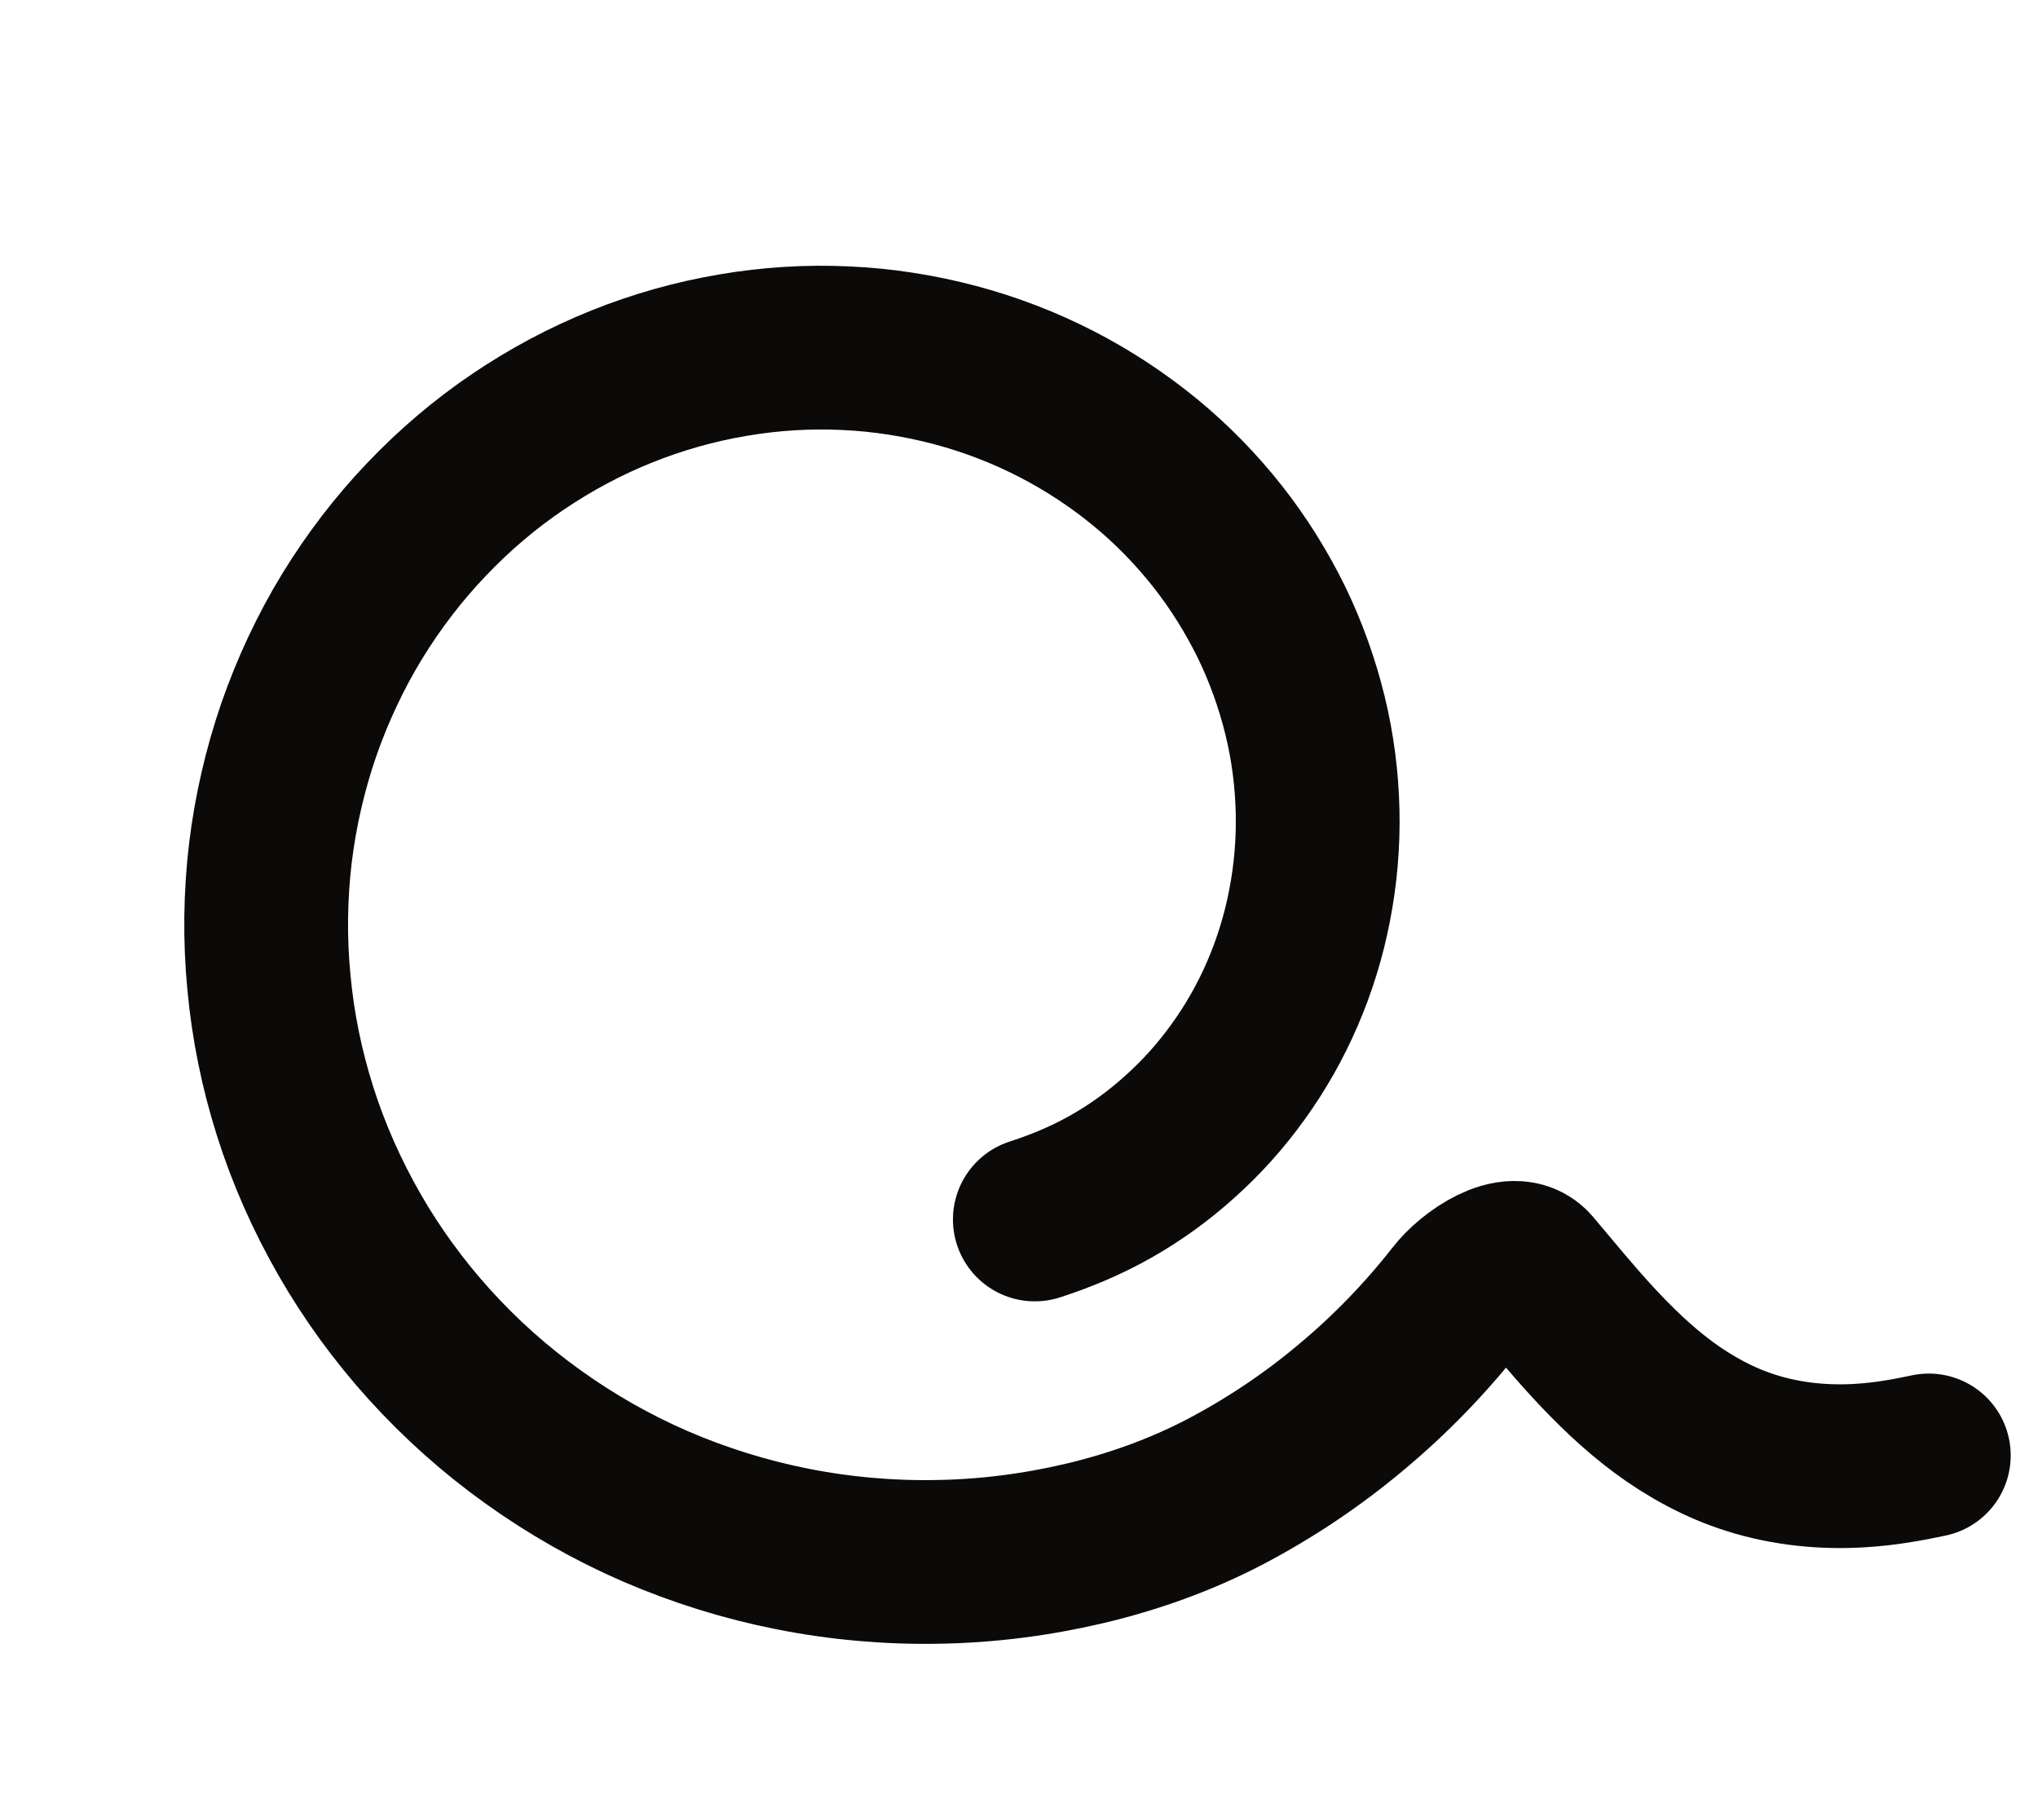
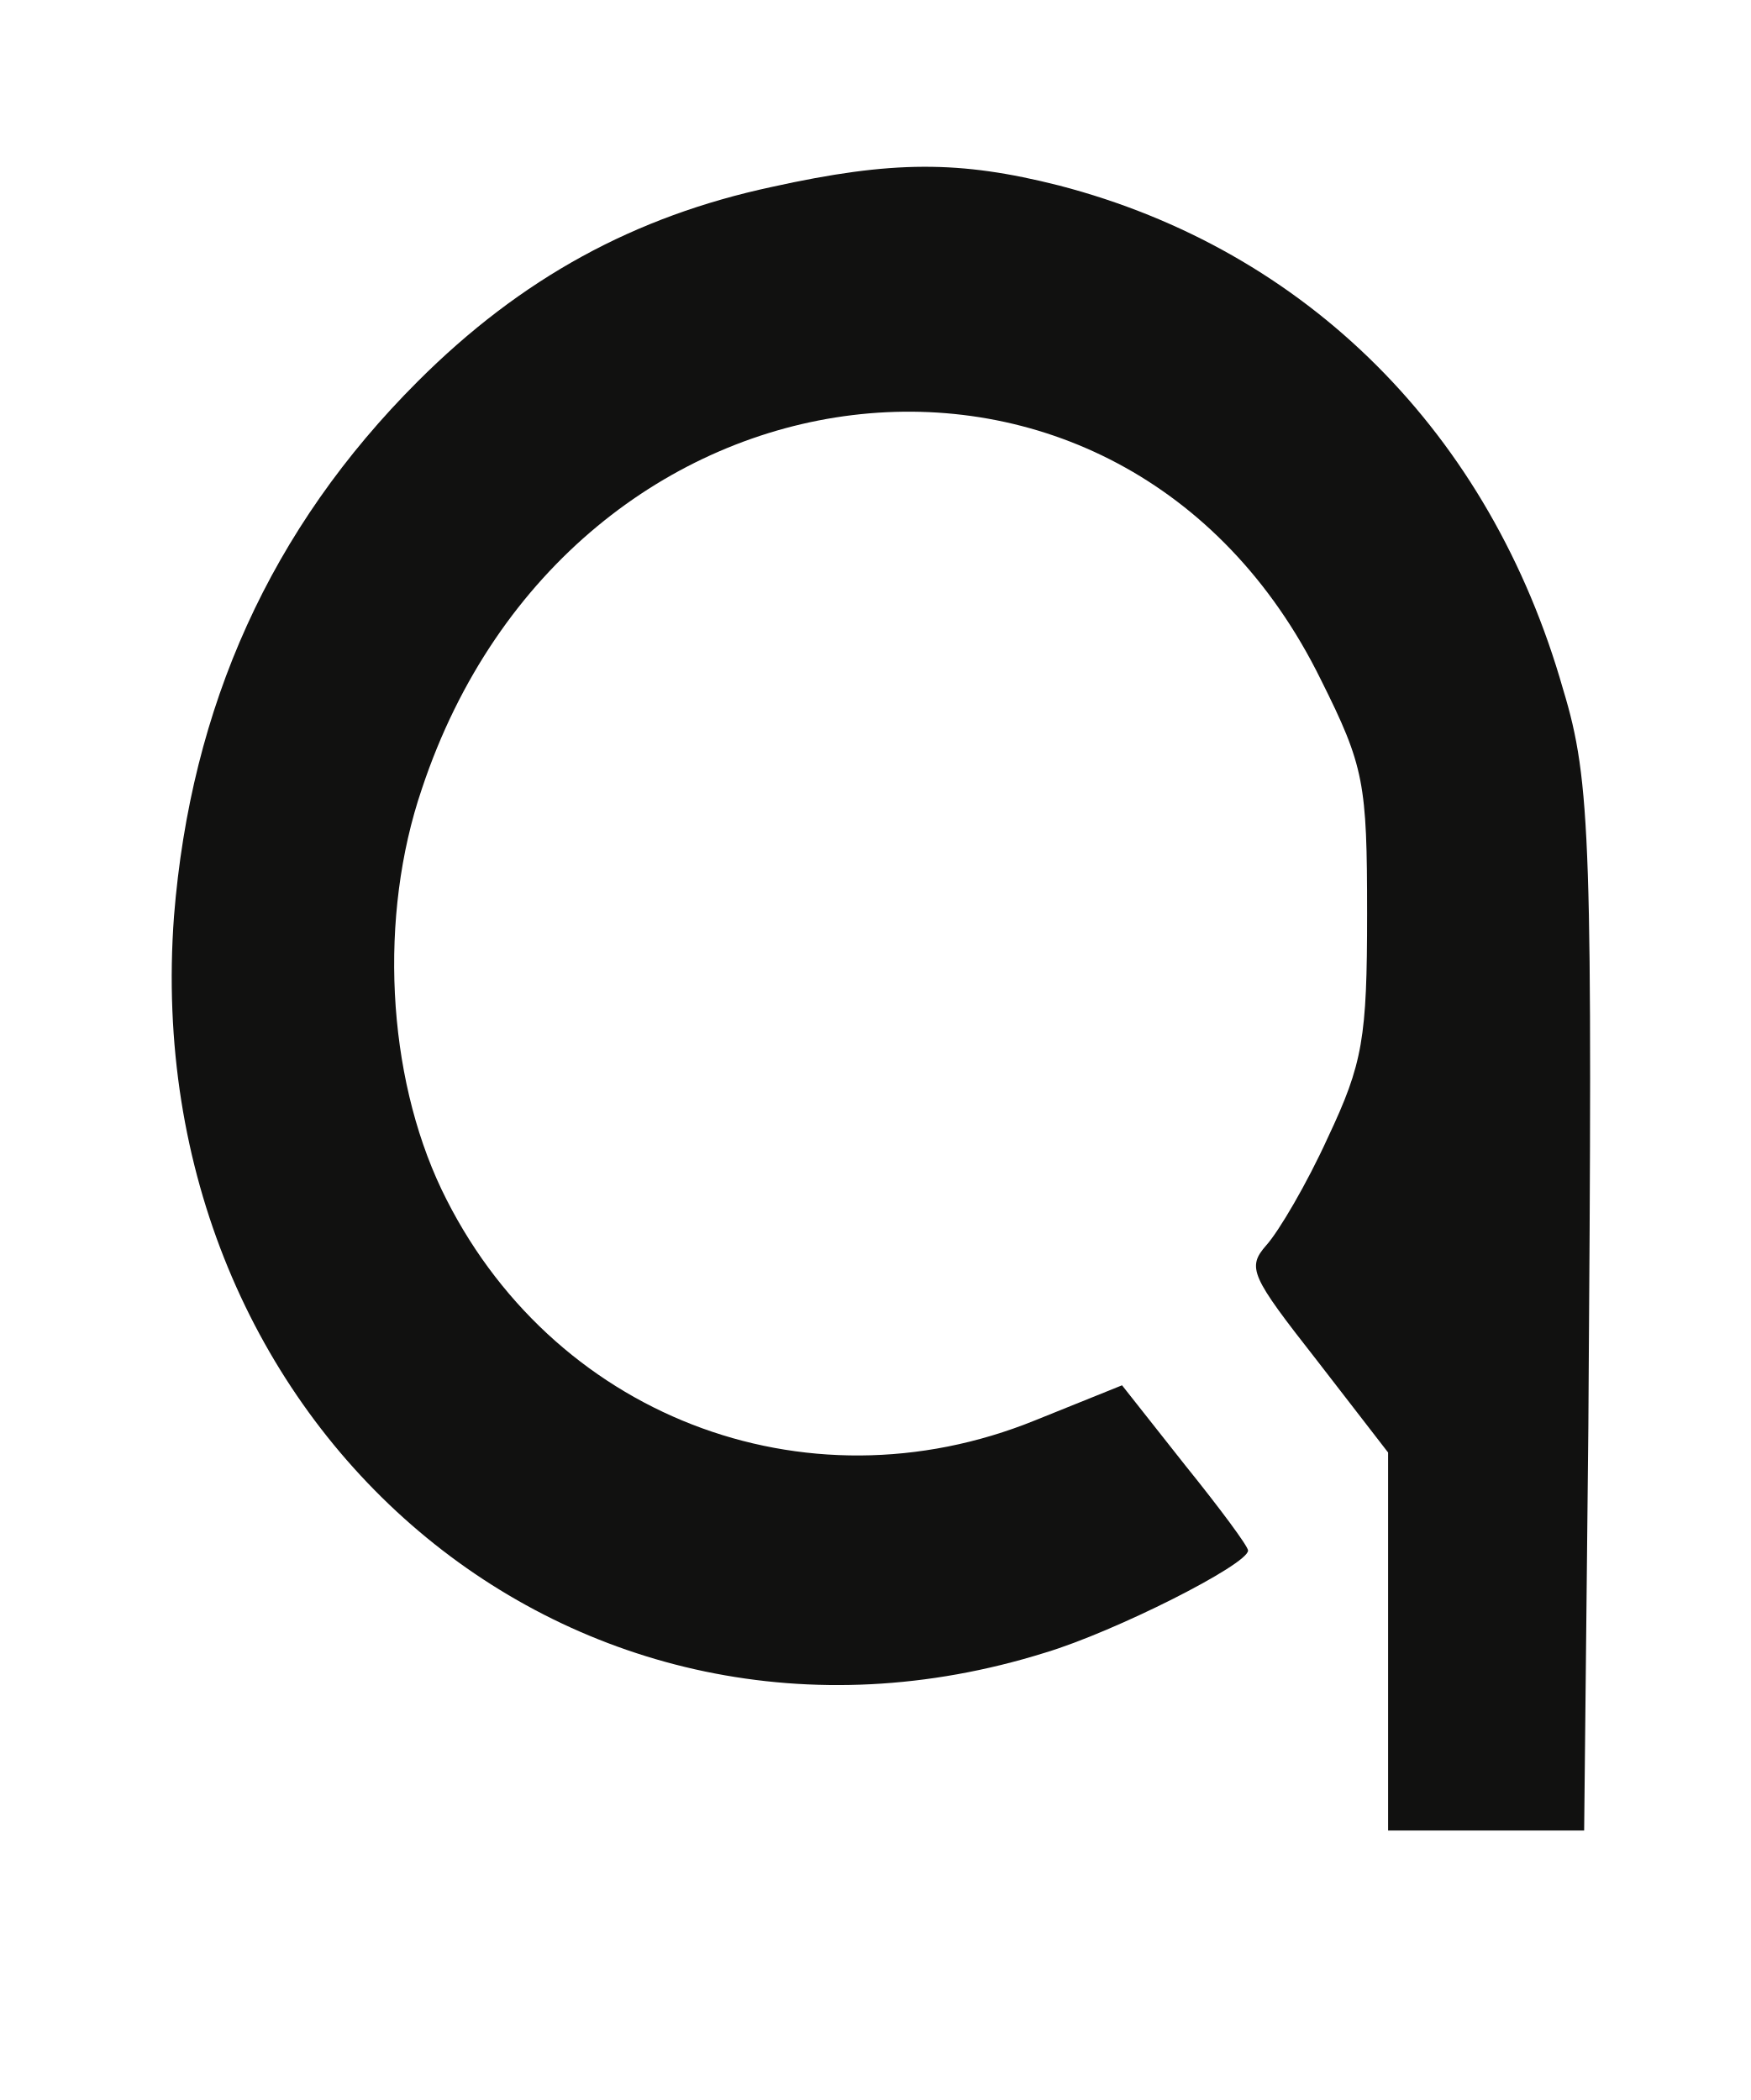
- <svg xmlns="http://www.w3.org/2000/svg" viewBox="0 0 112 100" width="112" height="100" fill="none">
-   <path id="line" d="M56.87 67.03C58.32 66.56 59.73 65.97 61.05 65.22C62.41 64.45 63.68 63.53 64.84 62.48C66.04 61.41 67.12 60.2 68.05 58.9C69.01 57.57 69.83 56.12 70.48 54.61C71.15 53.06 71.65 51.43 71.97 49.77C72.3 48.08 72.45 46.33 72.41 44.6C72.37 42.83 72.14 41.05 71.72 39.33C71.29 37.57 70.67 35.84 69.88 34.21C69.06 32.54 68.07 30.95 66.92 29.49C65.74 27.99 64.4 26.62 62.93 25.41C61.43 24.18 59.79 23.1 58.06 22.21C56.29 21.3 54.42 20.58 52.5 20.07C50.54 19.55 48.51 19.23 46.49 19.14C44.42 19.04 42.33 19.17 40.29 19.52C38.2 19.87 36.15 20.45 34.18 21.24C32.18 22.04 30.26 23.07 28.47 24.28C26.65 25.51 24.96 26.95 23.44 28.55C21.89 30.17 20.52 31.97 19.35 33.88C18.16 35.83 17.18 37.93 16.43 40.08C15.67 42.28 15.14 44.58 14.86 46.89C14.58 49.24 14.55 51.64 14.78 54C15 56.4 15.49 58.79 16.22 61.09C16.96 63.43 17.97 65.7 19.19 67.83C20.43 70 21.92 72.04 23.59 73.89C25.3 75.78 27.21 77.49 29.28 78.97C31.38 80.48 33.65 81.77 36.02 82.8C38.43 83.84 40.96 84.63 43.54 85.14C46.16 85.66 48.85 85.9 51.52 85.85C54.23 85.81 56.95 85.46 59.59 84.84C62.26 84.21 64.89 83.27 67.32 82C69.78 80.71 72.11 79.15 74.23 77.37C76.38 75.58 78.34 73.56 80.06 71.36C80.95 70.21 83.18 68.69 84.12 69.8C85.25 71.14 86.35 72.49 87.53 73.77C88.73 75.07 90.01 76.31 91.43 77.36C92.88 78.43 94.51 79.32 96.23 79.86C98.18 80.48 100.29 80.69 102.33 80.55C103.57 80.47 104.79 80.26 106 80" stroke="#0B0A09" stroke-width="9" stroke-linecap="round" />
+ <svg xmlns="http://www.w3.org/2000/svg" viewBox="0 0 100 120" role="img" aria-label="qoopia">
+   <path d="M44.1 10.68C36.26 12.36 29.78 15.88 23.86 21.8C15.46 30.2 10.9 40.36 9.94 52.36C7.78 81.56 32.82 102.84 59.7 94.44C63.7 93.24 71.3 89.4 71.3 88.6C71.3 88.36 69.7 86.2 67.7 83.72L64.1 79.16L59.14 81.16C45.94 86.52 31.38 80.84 25.22 67.96C22.1 61.4 21.62 52.36 24.1 45.08C32.58 19.56 64.1 15.72 75.46 38.84C77.94 43.8 78.1 44.76 78.1 52.2C78.1 59.32 77.86 60.76 75.86 65C74.66 67.64 73.06 70.36 72.34 71.16C71.22 72.44 71.46 72.92 75.22 77.72L79.3 83V93.8V104.6H84.9H90.5L90.74 81.56C90.98 48.2 90.9 44.68 89.3 39.4C85.14 24.76 74.66 14.28 60.5 10.6C54.82 9.16 50.98 9.16 44.1 10.68Z" fill="#111110" />
</svg>
